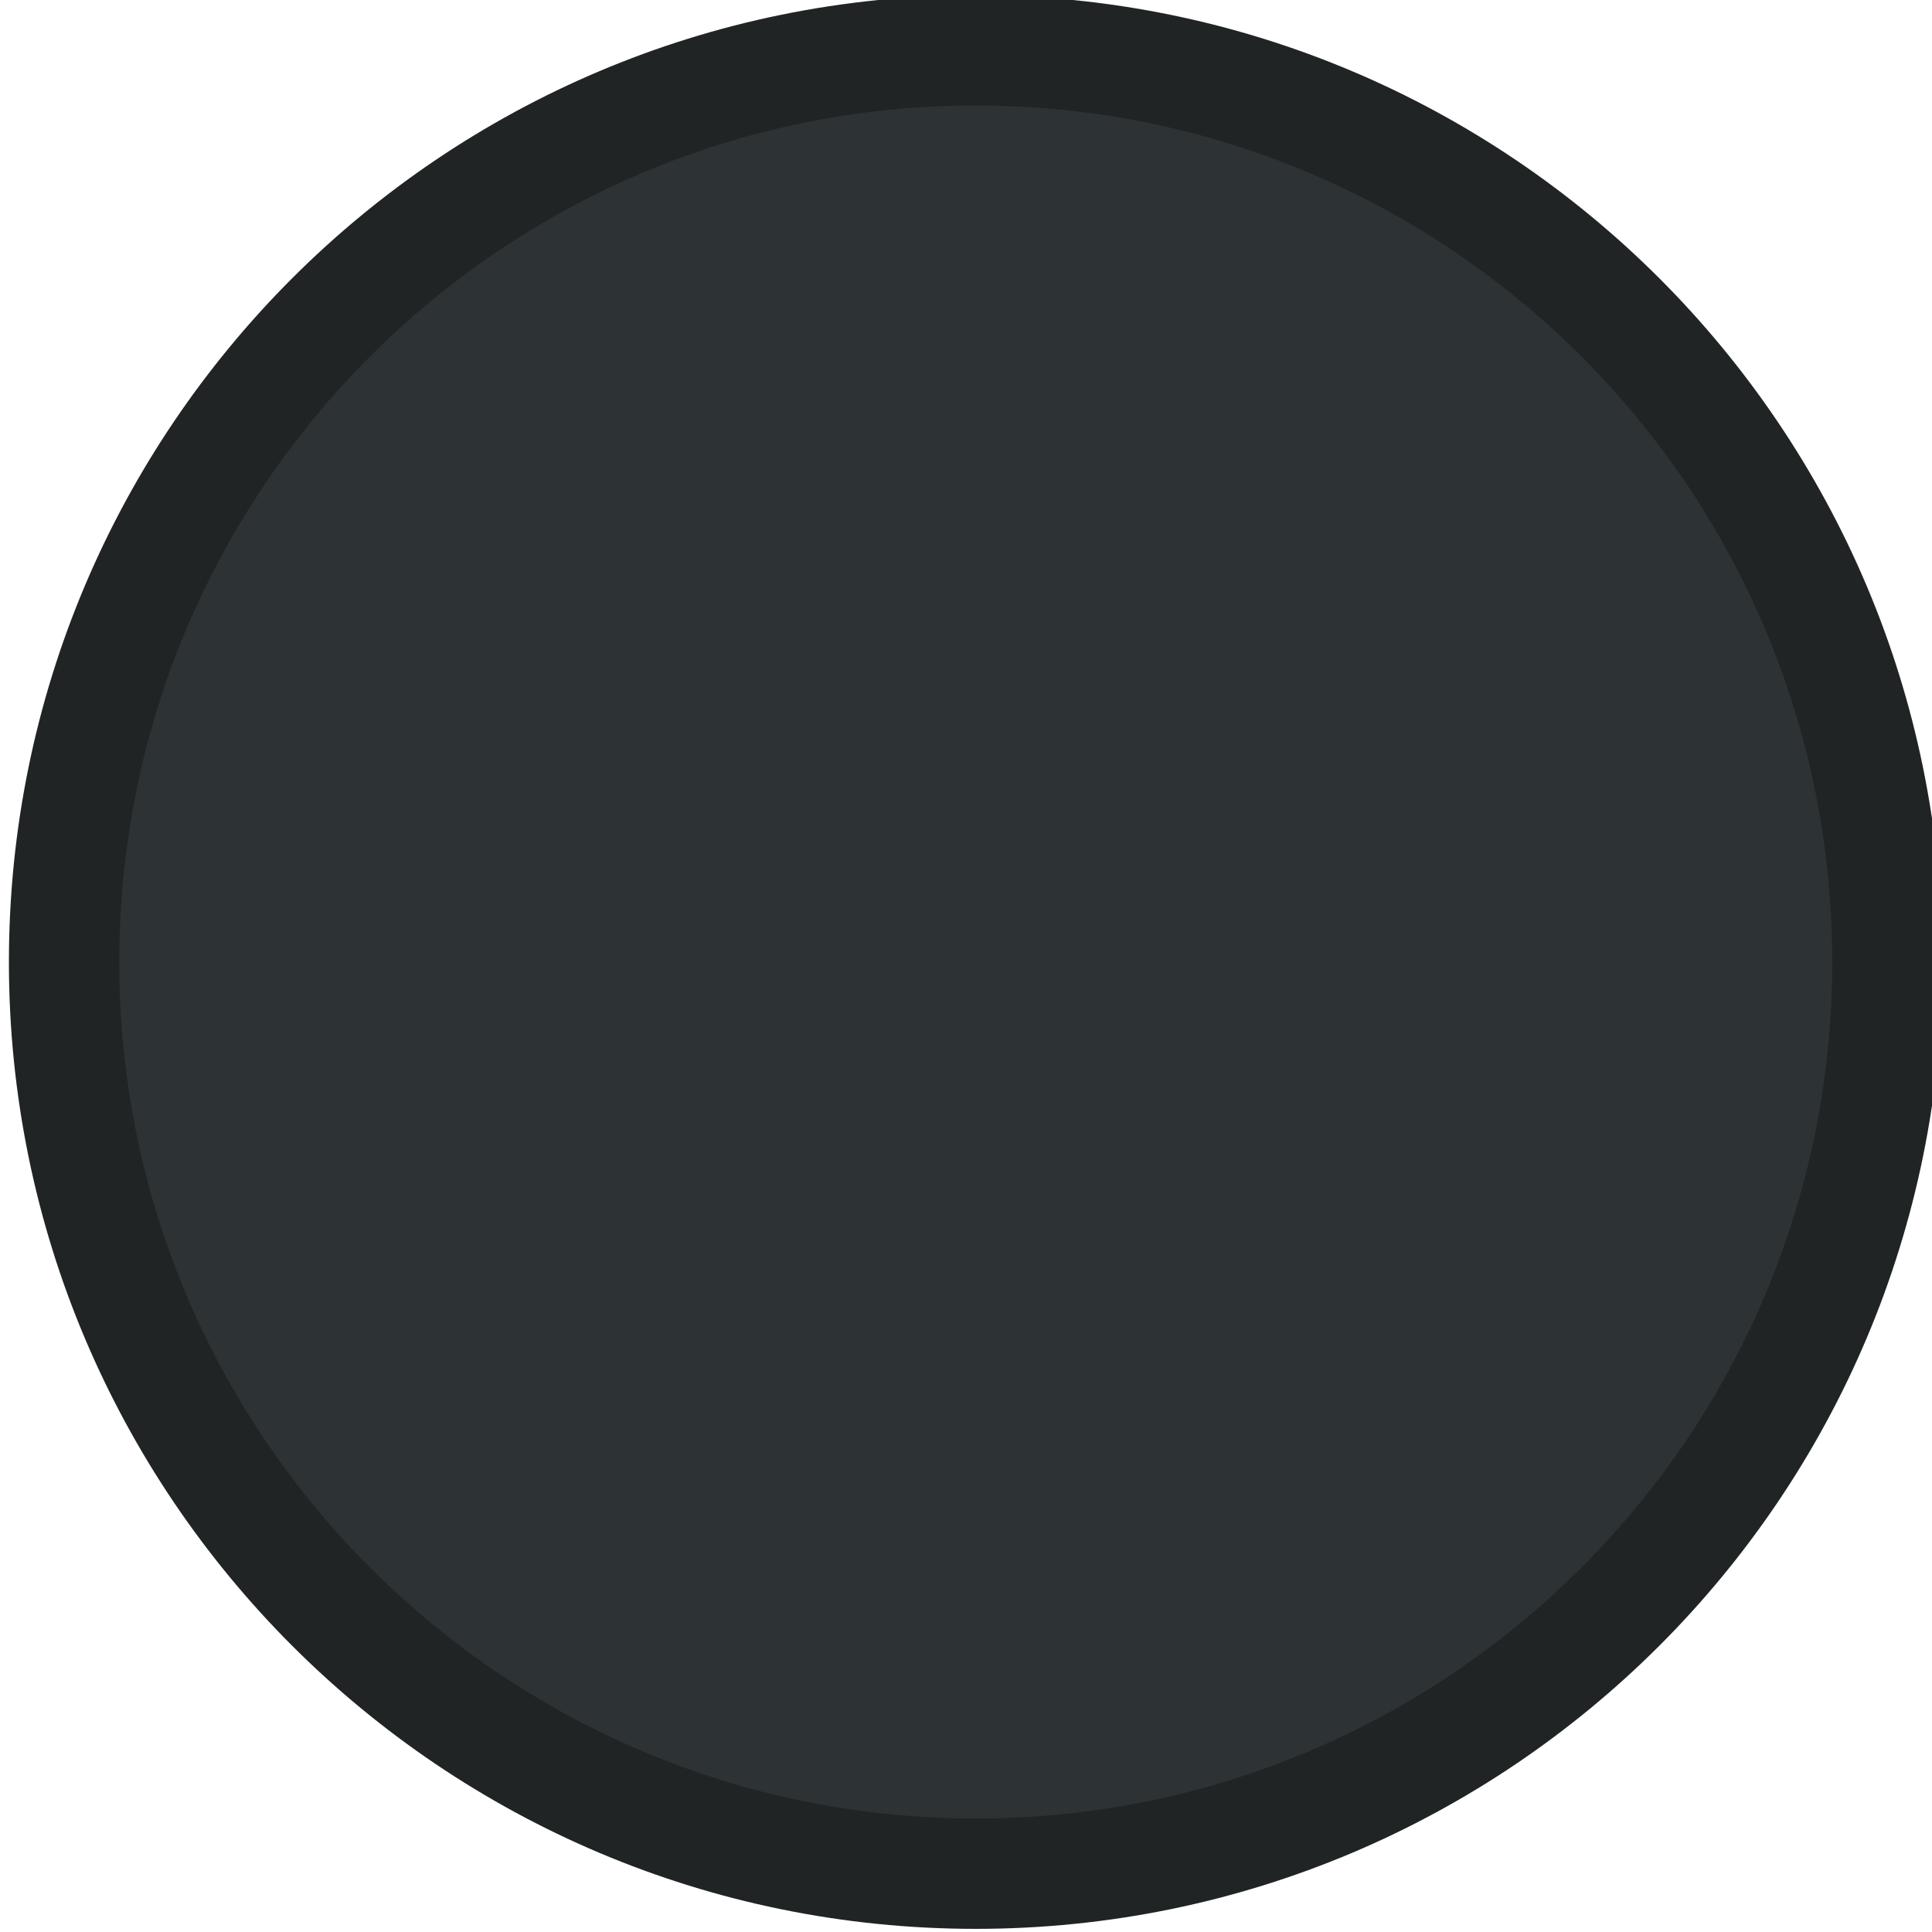
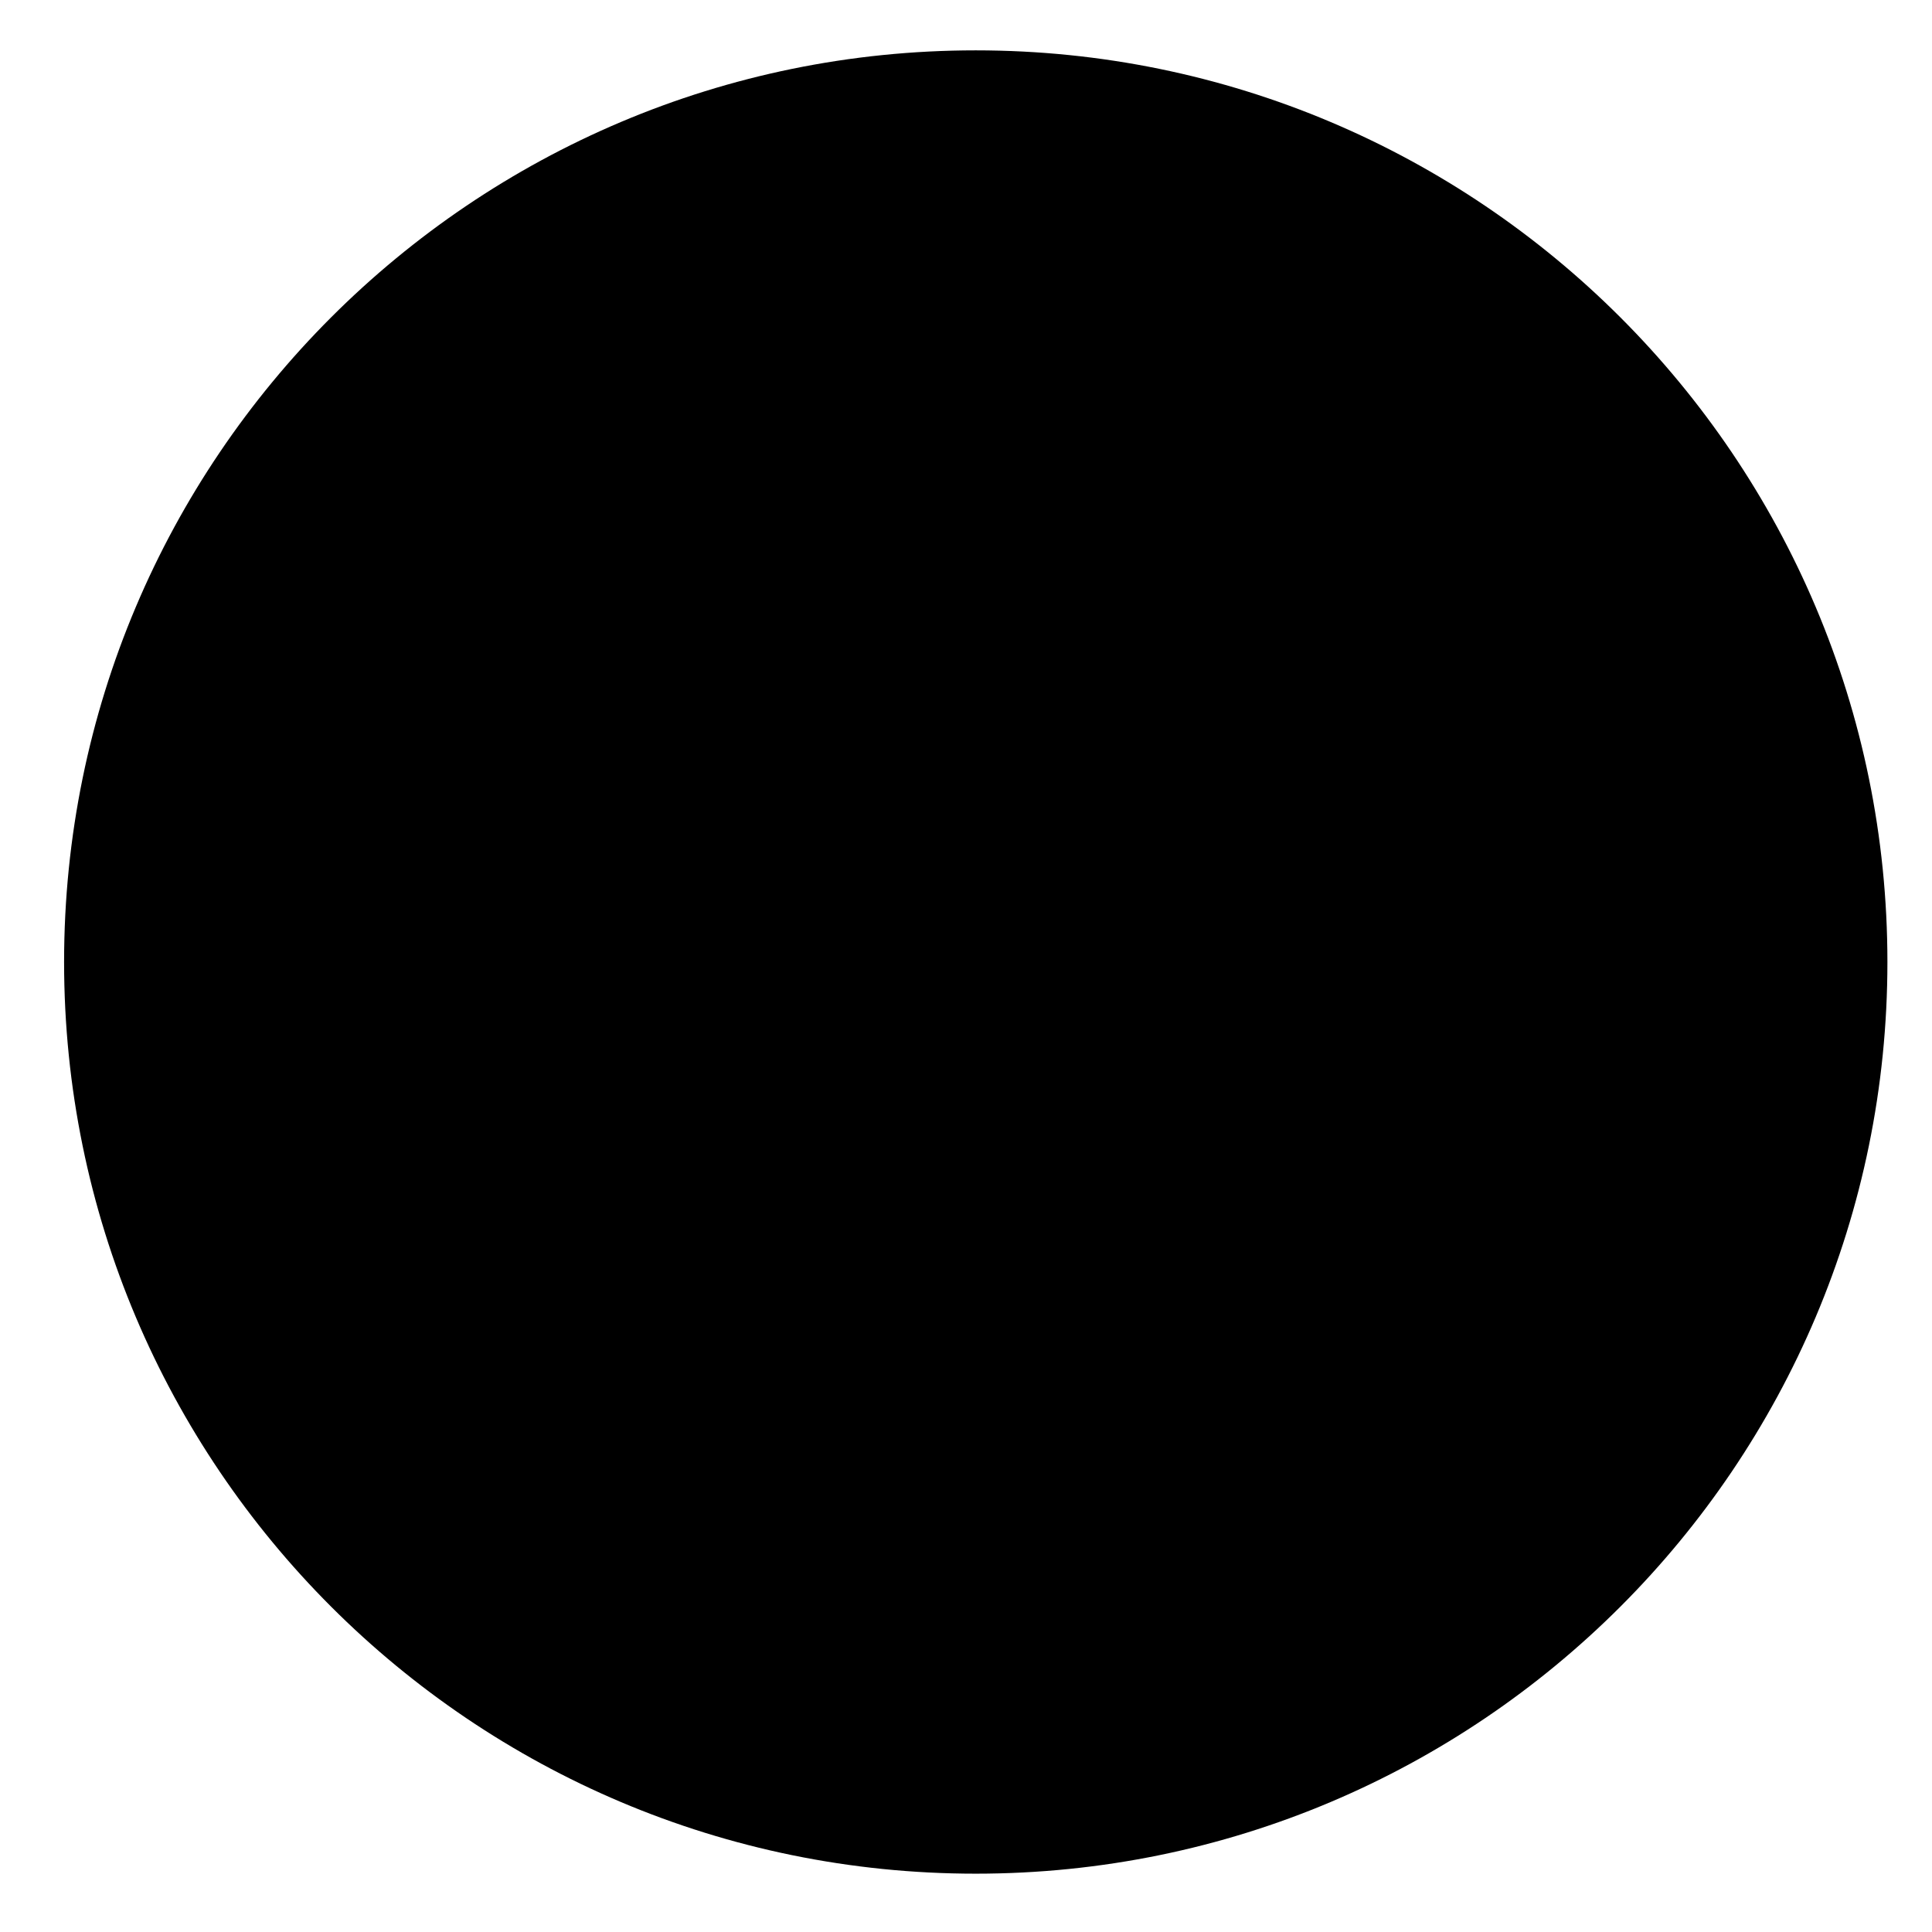
<svg xmlns="http://www.w3.org/2000/svg" width="17.067" height="17.067" id="svg4152" version="1.1" viewBox="0 0 64 64">
  <defs id="defs4154" />
  <g id="layer1">
-     <circle style="fill:#2d3234;fill-opacity:1;stroke:#202425;stroke-width:3.656;stroke-miterlimit:4;stroke-dasharray:none;stroke-dashoffset:0;stroke-opacity:1" id="path4485" cx="32.323" cy="31.868" r="30.2" />
+     <circle style="fill:_BG_;fill-opacity:1;stroke:_BORDD_;stroke-width:3.656;stroke-miterlimit:4;stroke-dasharray:none;stroke-dashoffset:0;stroke-opacity:1" id="path4485" cx="32.323" cy="31.868" r="30.2" />
  </g>
</svg>
